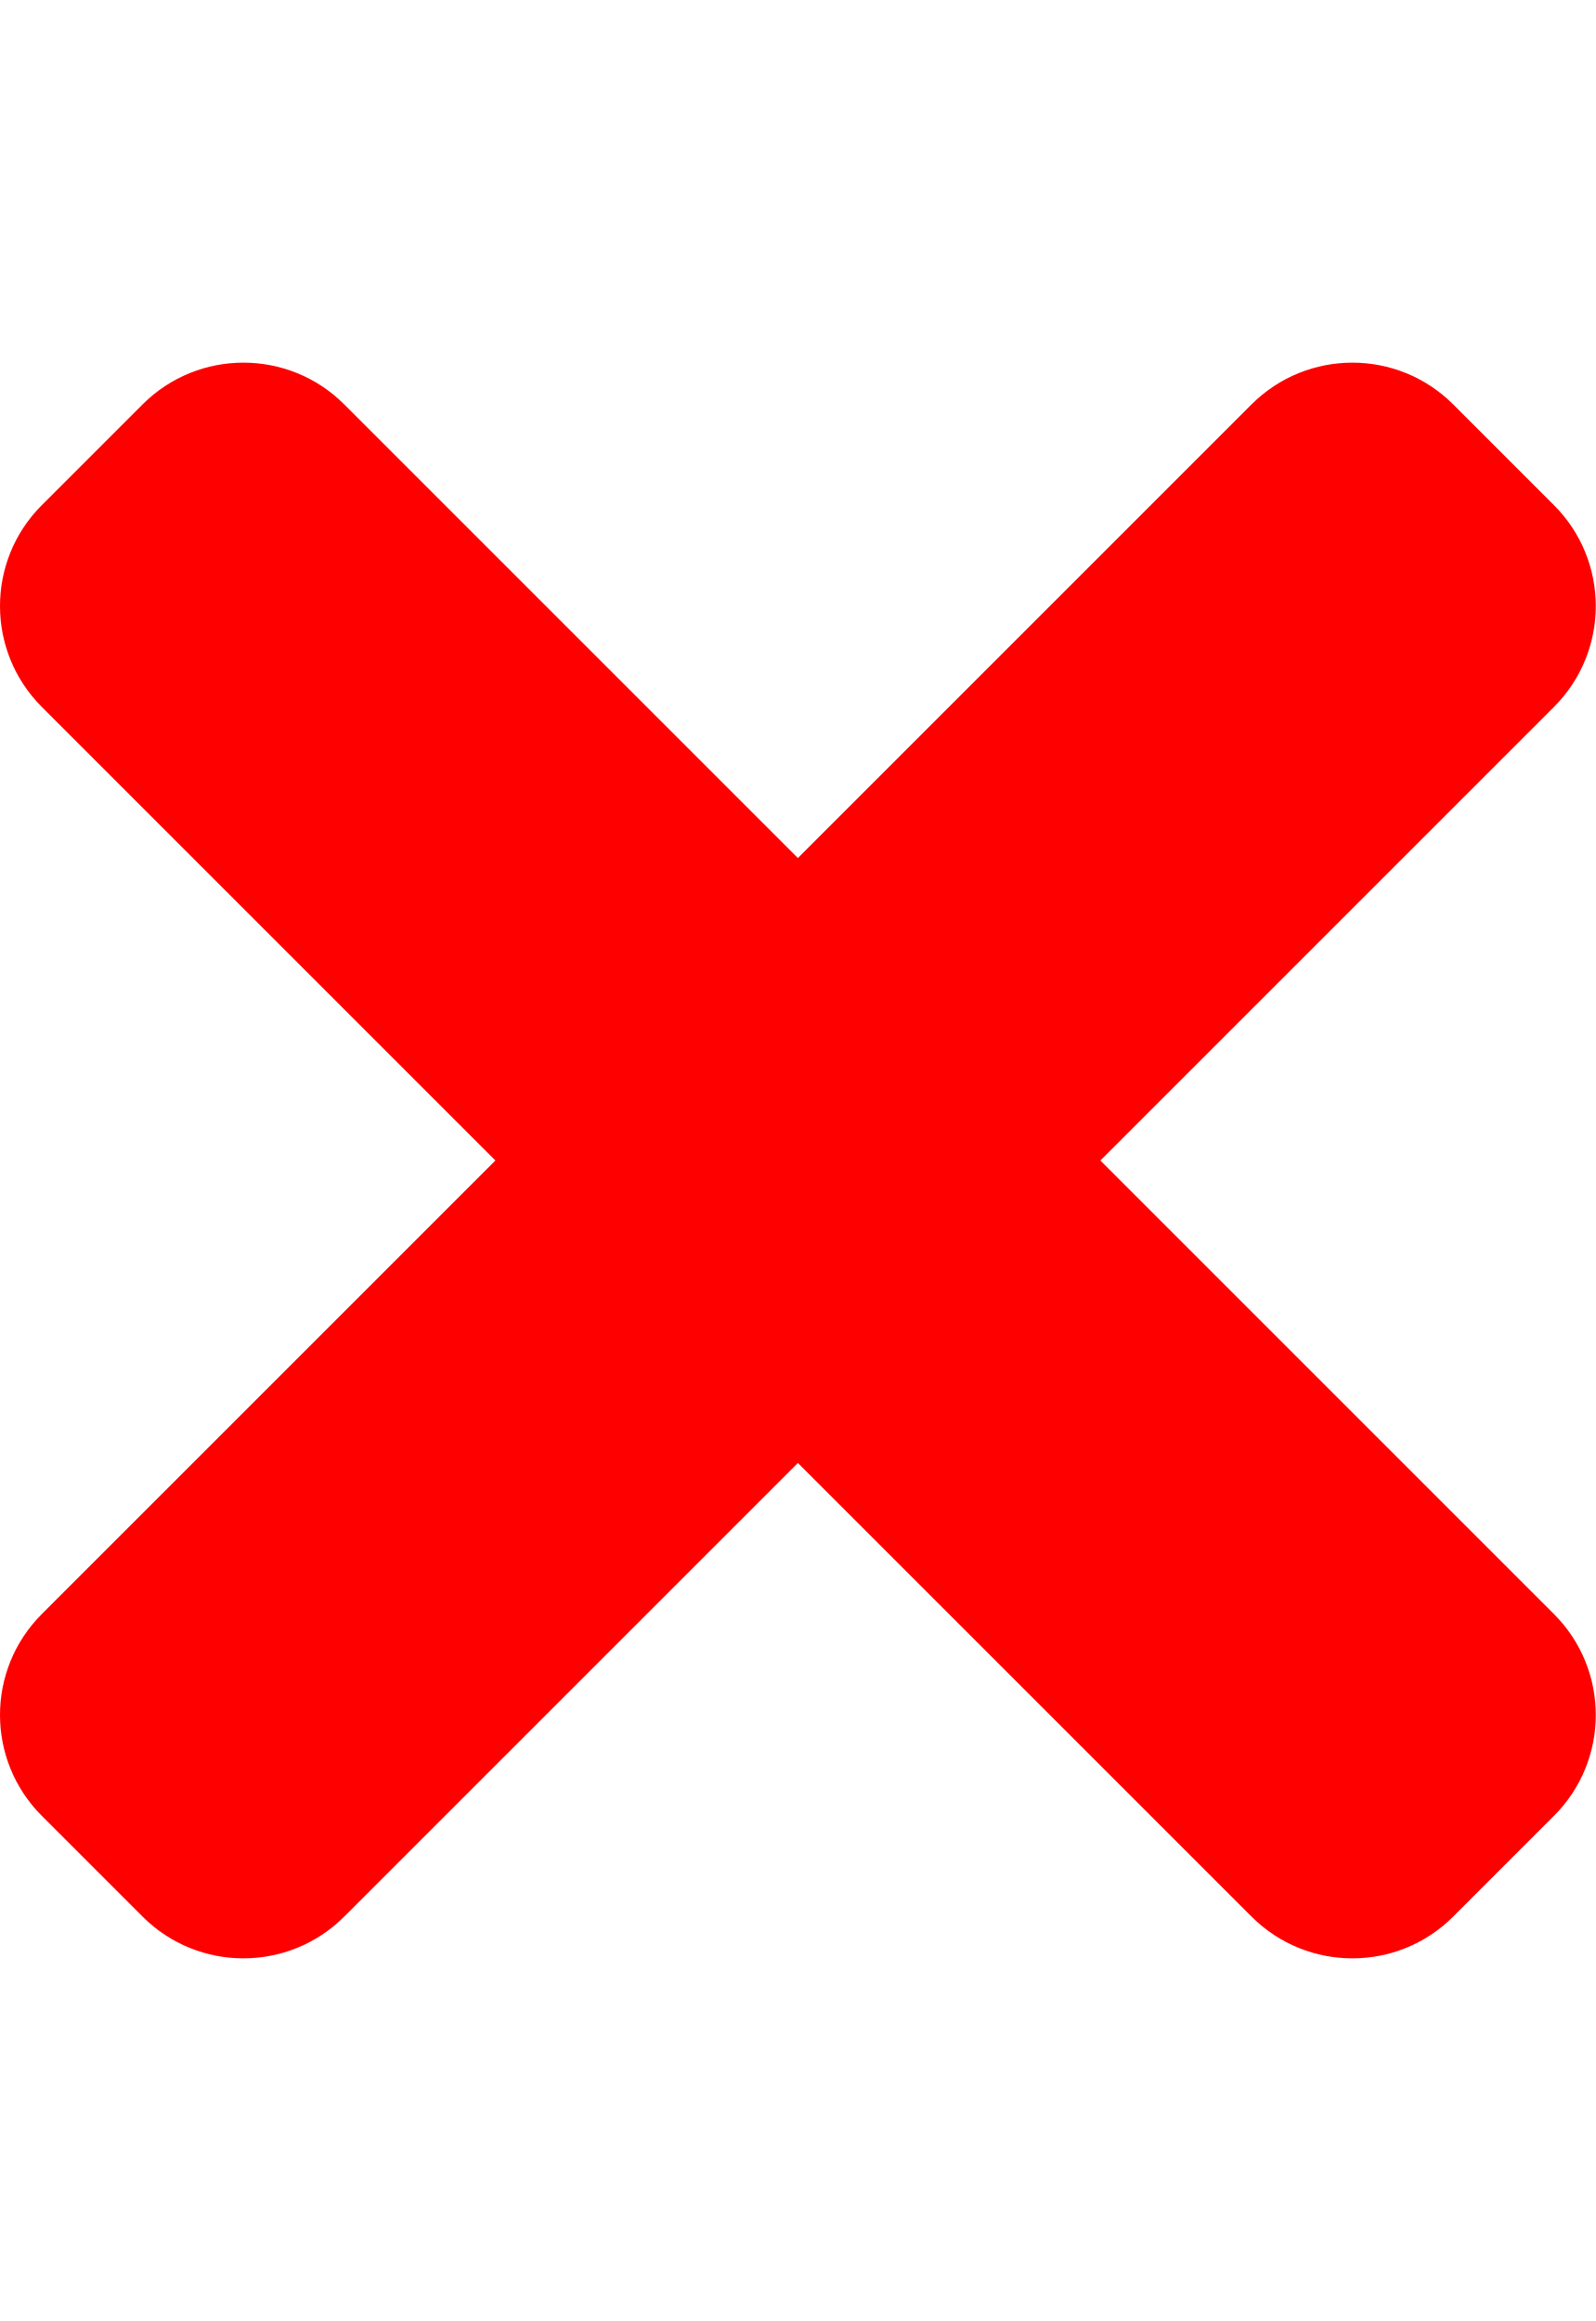
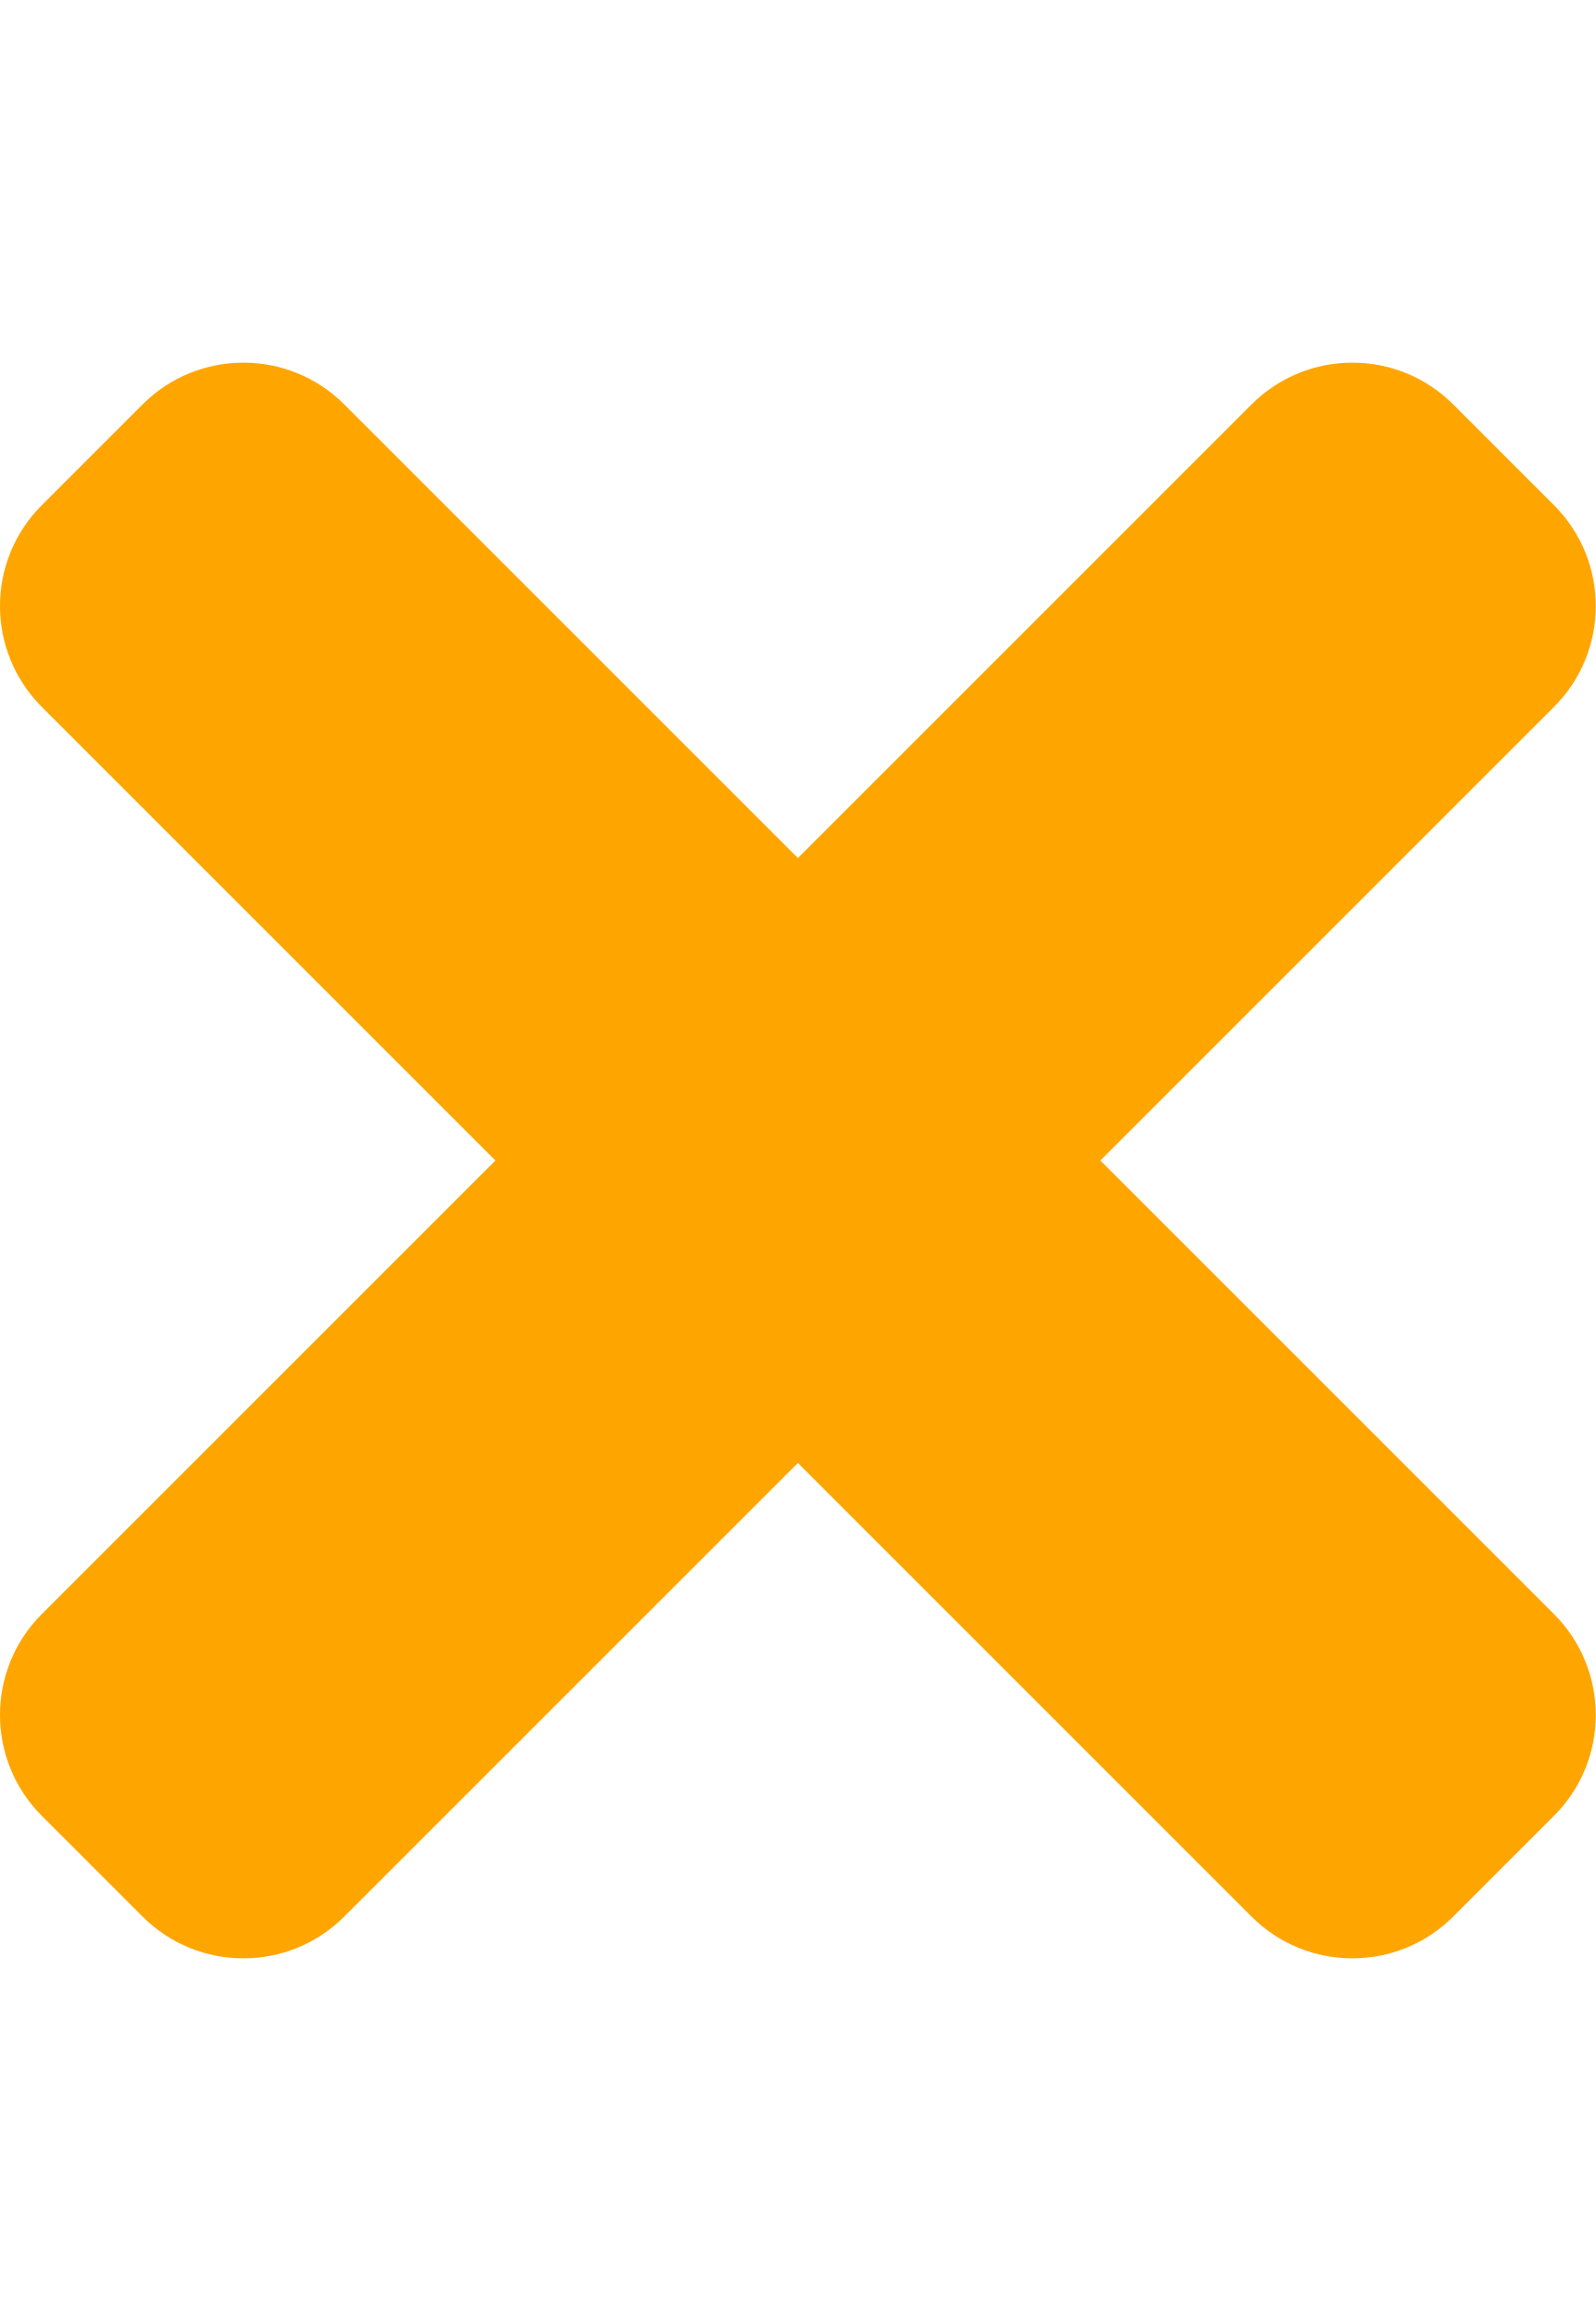
- <svg xmlns="http://www.w3.org/2000/svg" style="color: red;" width="20px" aria-hidden="true" focusable="false" data-prefix="fas" data-icon="times" class="svg-inline--fa fa-times fa-w-11" role="img" viewBox="0 0 352 512">
+ <svg xmlns="http://www.w3.org/2000/svg" style="color: orange;" width="20px" aria-hidden="true" focusable="false" data-prefix="fas" data-icon="times" class="svg-inline--fa fa-times fa-w-11" role="img" viewBox="0 0 352 512">
  <path fill="currentColor" d="M242.72 256l100.07-100.07c12.28-12.28 12.28-32.19 0-44.48l-22.24-22.24c-12.28-12.28-32.19-12.28-44.48 0L176 189.28 75.93 89.21c-12.28-12.28-32.19-12.28-44.48 0L9.21 111.45c-12.28 12.28-12.28 32.19 0 44.48L109.28 256 9.21 356.07c-12.28 12.28-12.28 32.19 0 44.48l22.24 22.24c12.28 12.28 32.2 12.28 44.48 0L176 322.72l100.07 100.07c12.28 12.28 32.2 12.28 44.48 0l22.24-22.24c12.28-12.28 12.28-32.19 0-44.48L242.72 256z" />
</svg>
